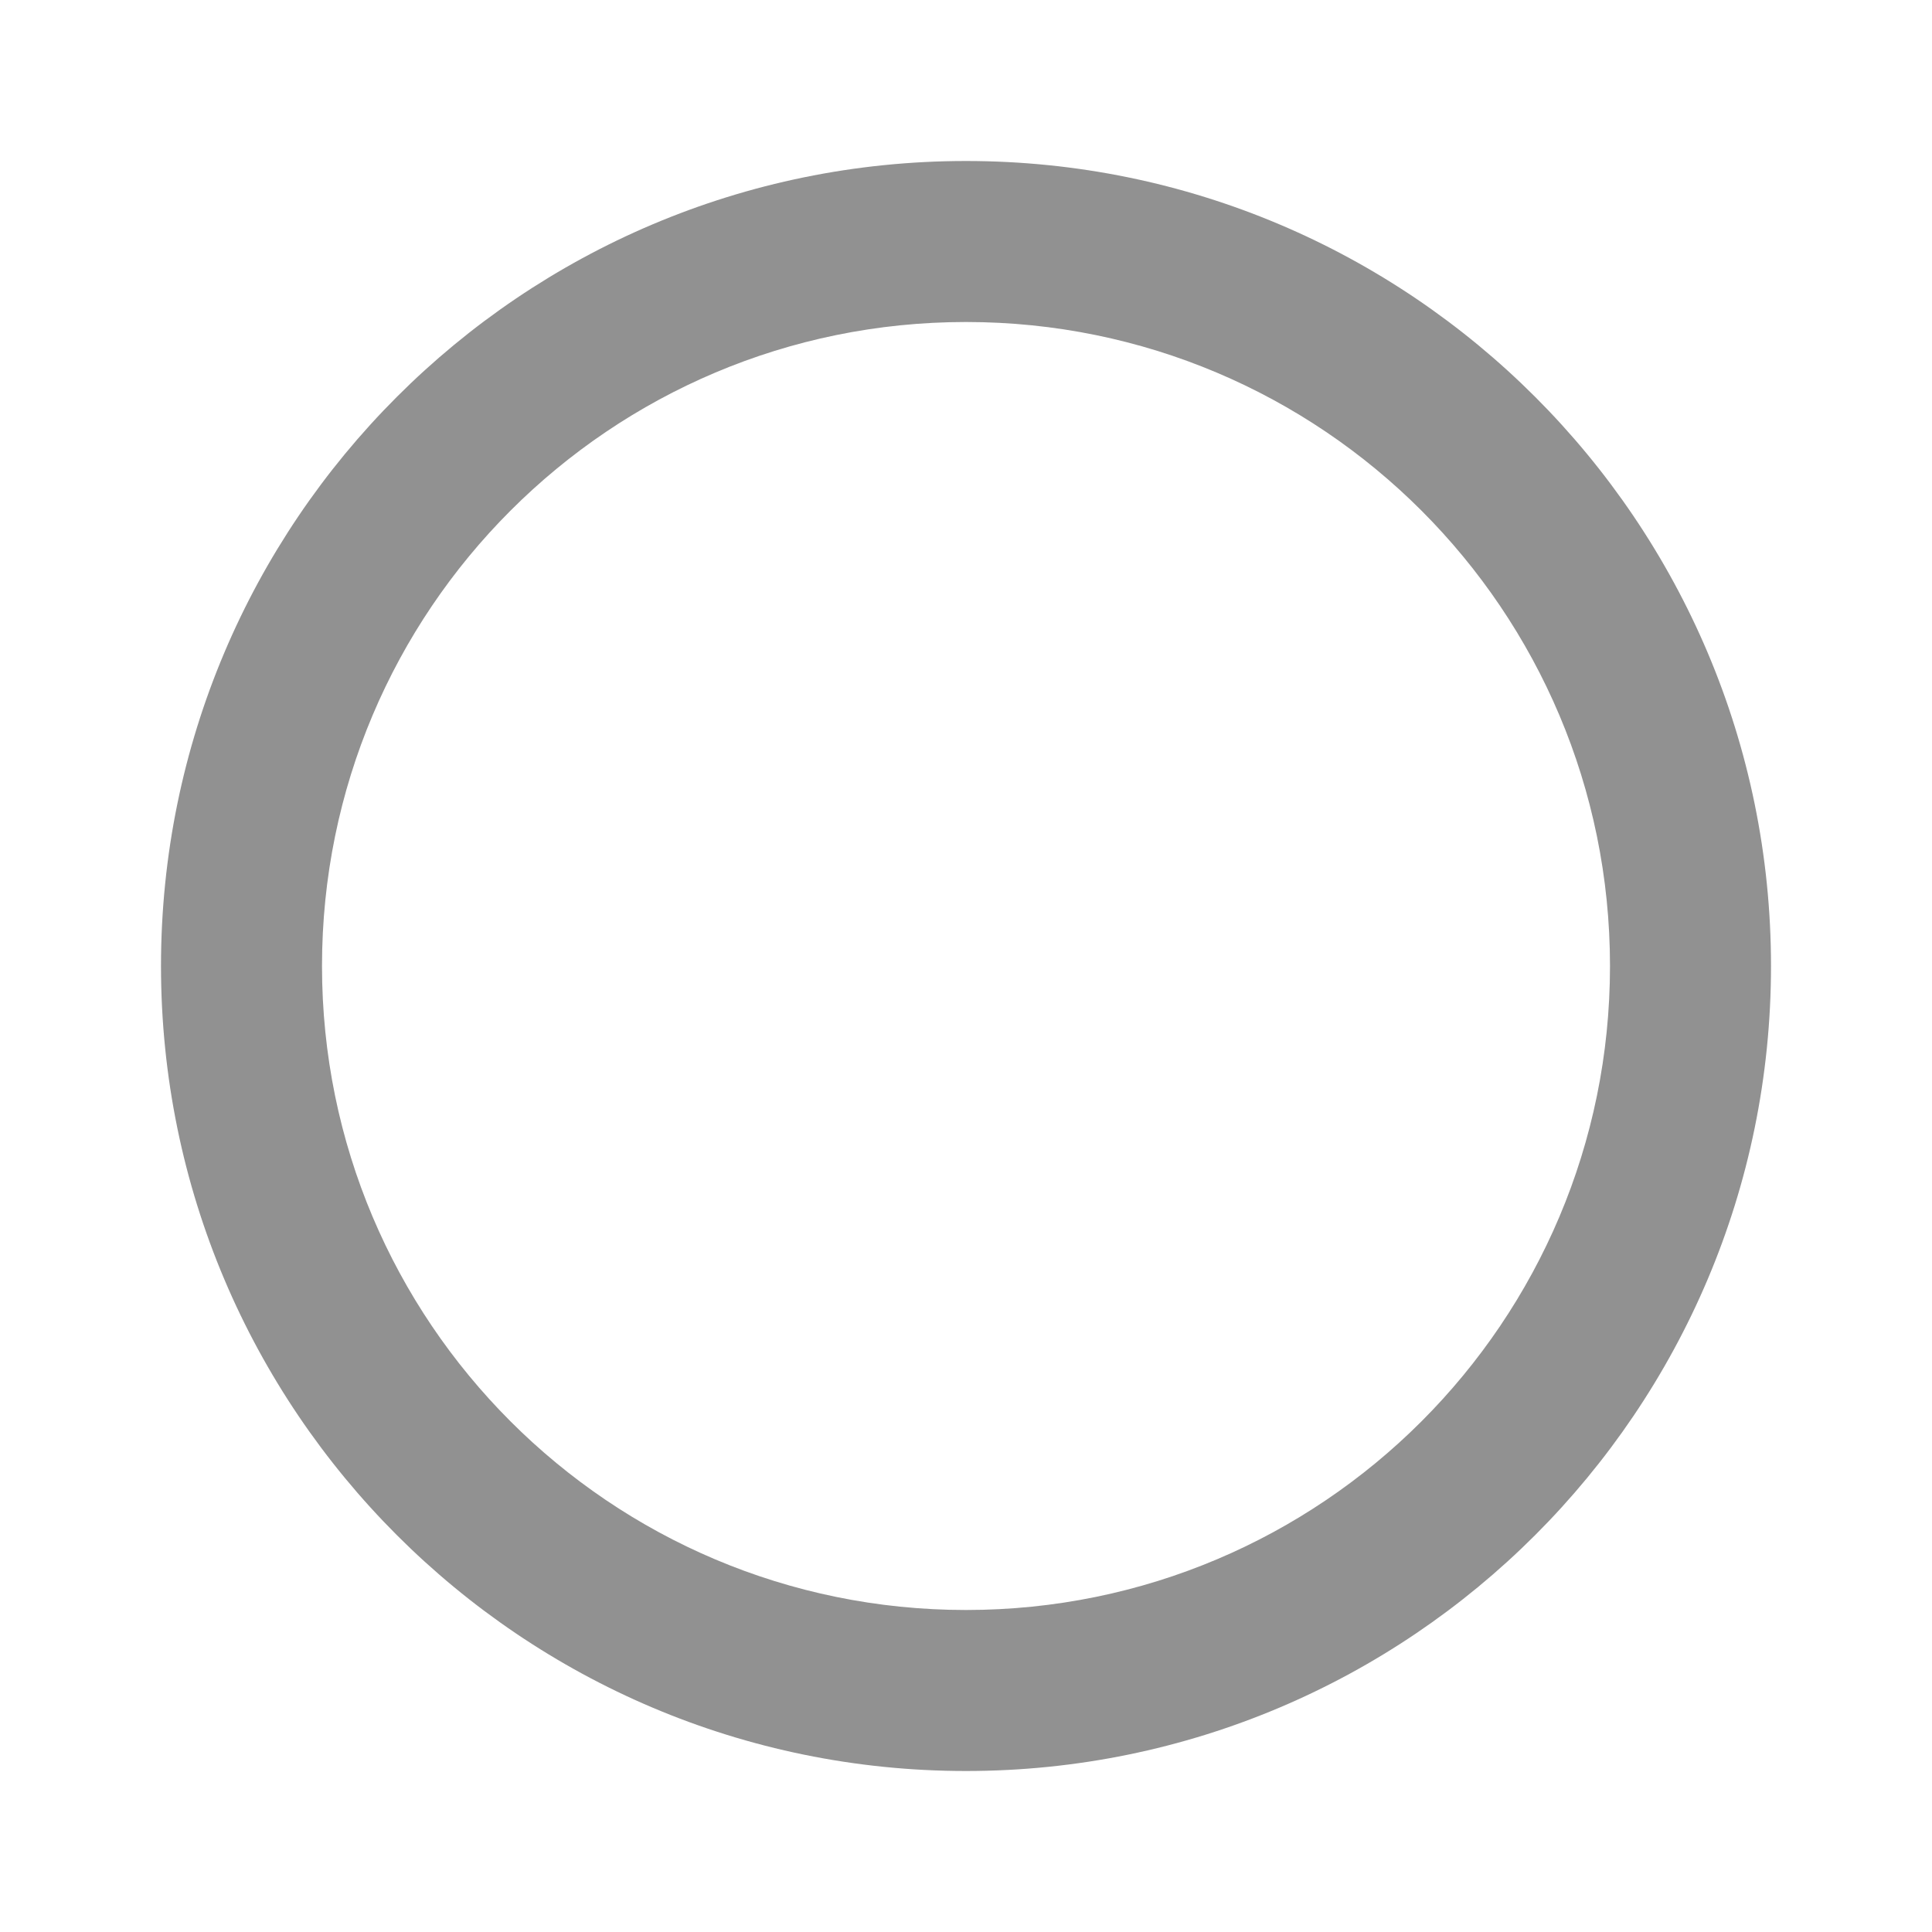
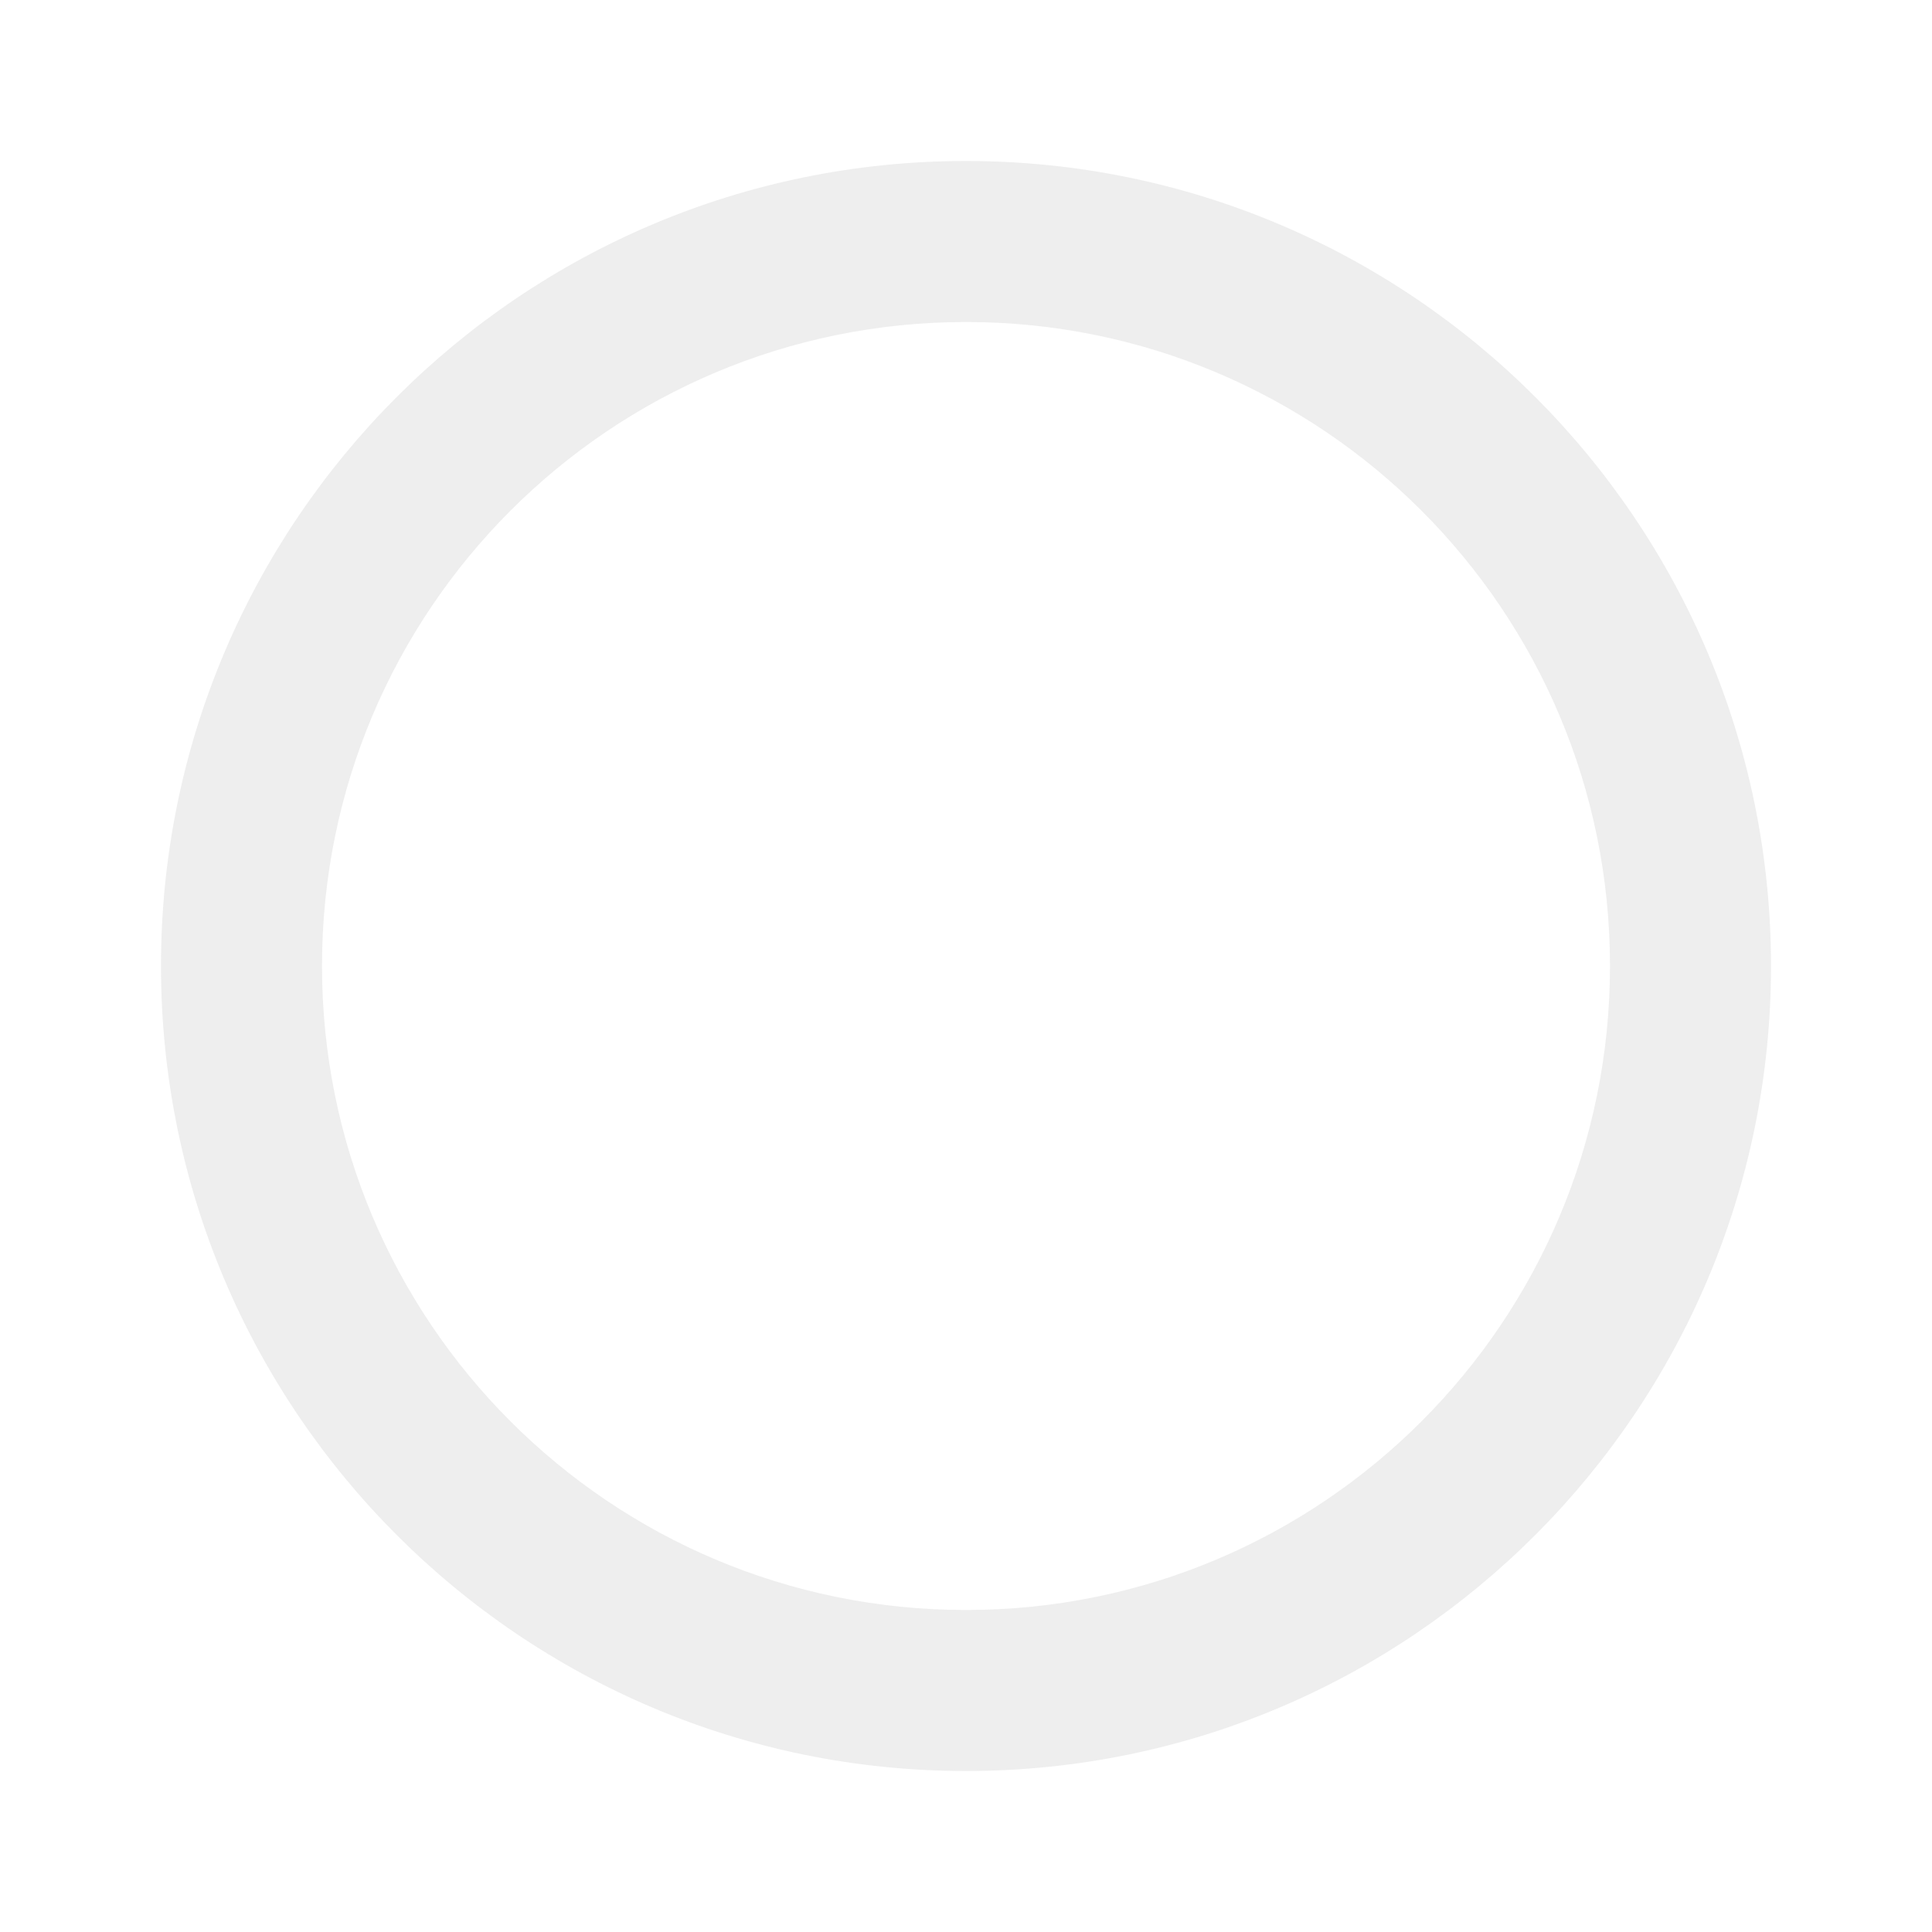
<svg xmlns="http://www.w3.org/2000/svg" width="24" height="24" fill="#000000" opacity=".54" version="1.1" viewBox="0 0 24 24">
-   <path d="m12 2c-5.52 0-10 4.48-10 10s4.48 10 10 10 10-4.48 10-10-4.48-10-10-10zm0 18c-4.42 0-8-3.58-8-8s3.58-8 8-8 8 3.58 8 8-3.58 8-8 8z" fill="#333333" />
+   <path d="m12 2c-5.52 0-10 4.48-10 10s4.48 10 10 10 10-4.48 10-10-4.48-10-10-10zm0 18c-4.42 0-8-3.58-8-8s3.58-8 8-8 8 3.58 8 8-3.58 8-8 8z" fill="#dfdfdf" />
</svg>
